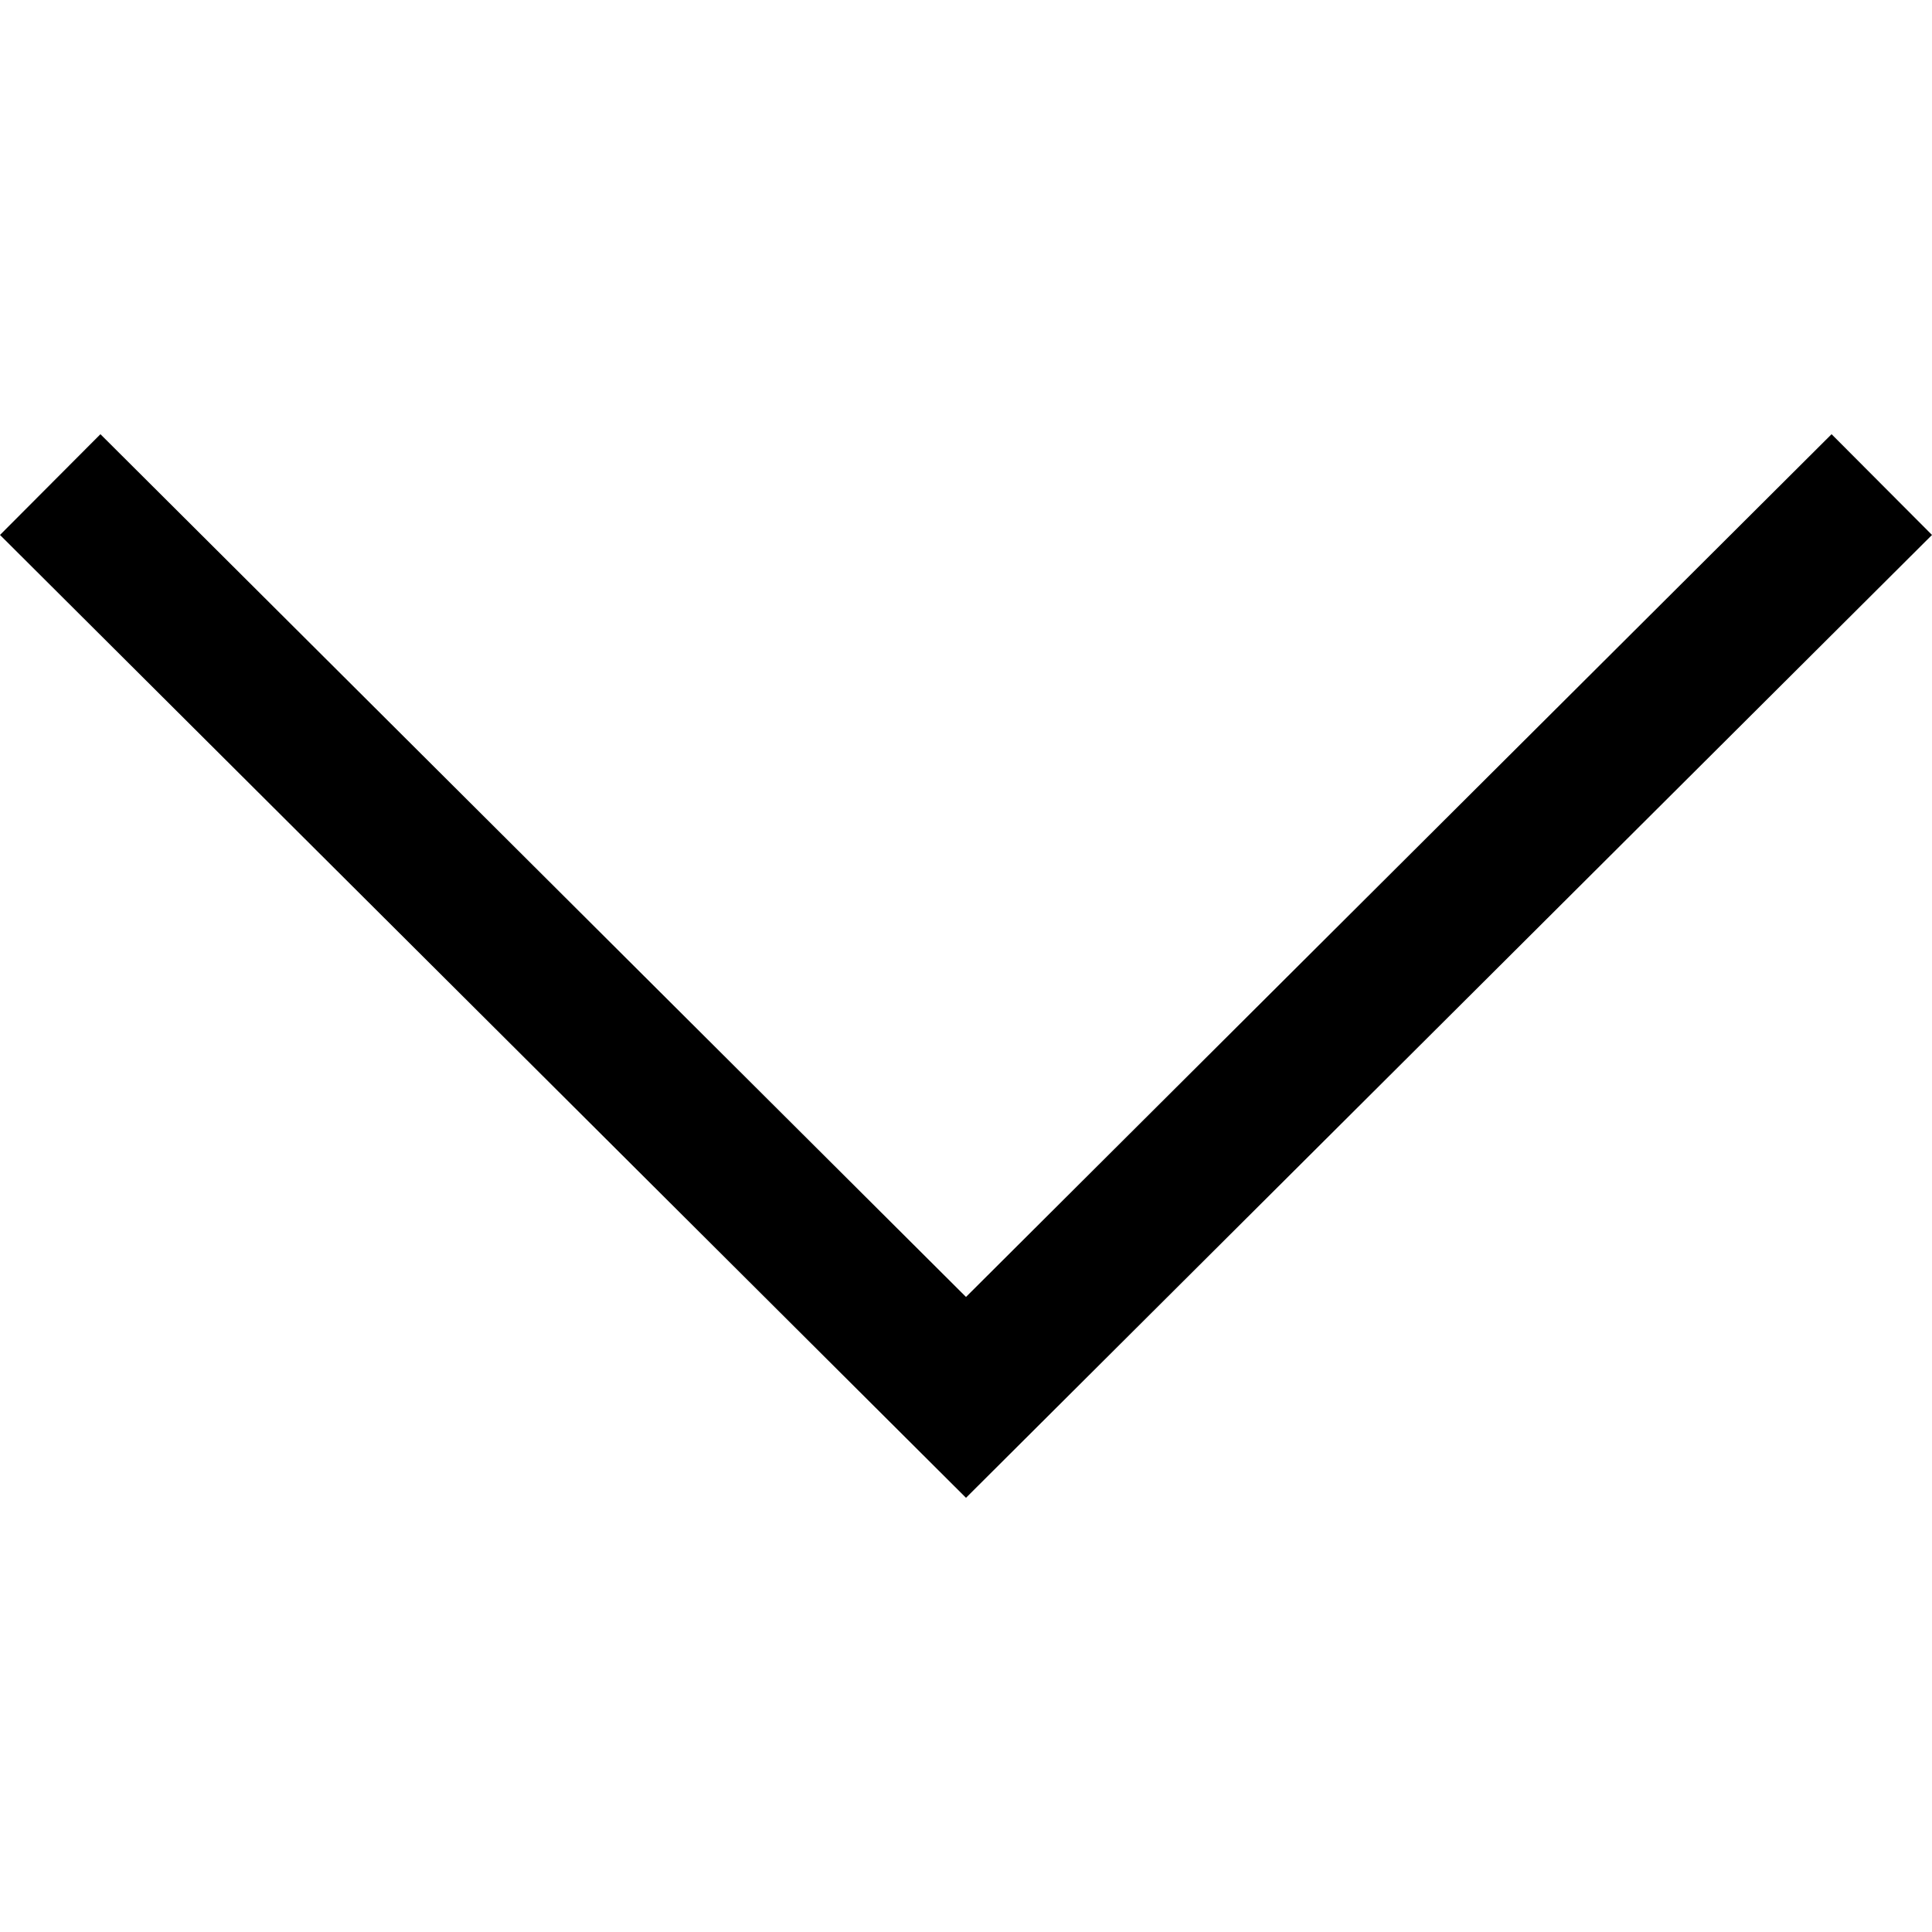
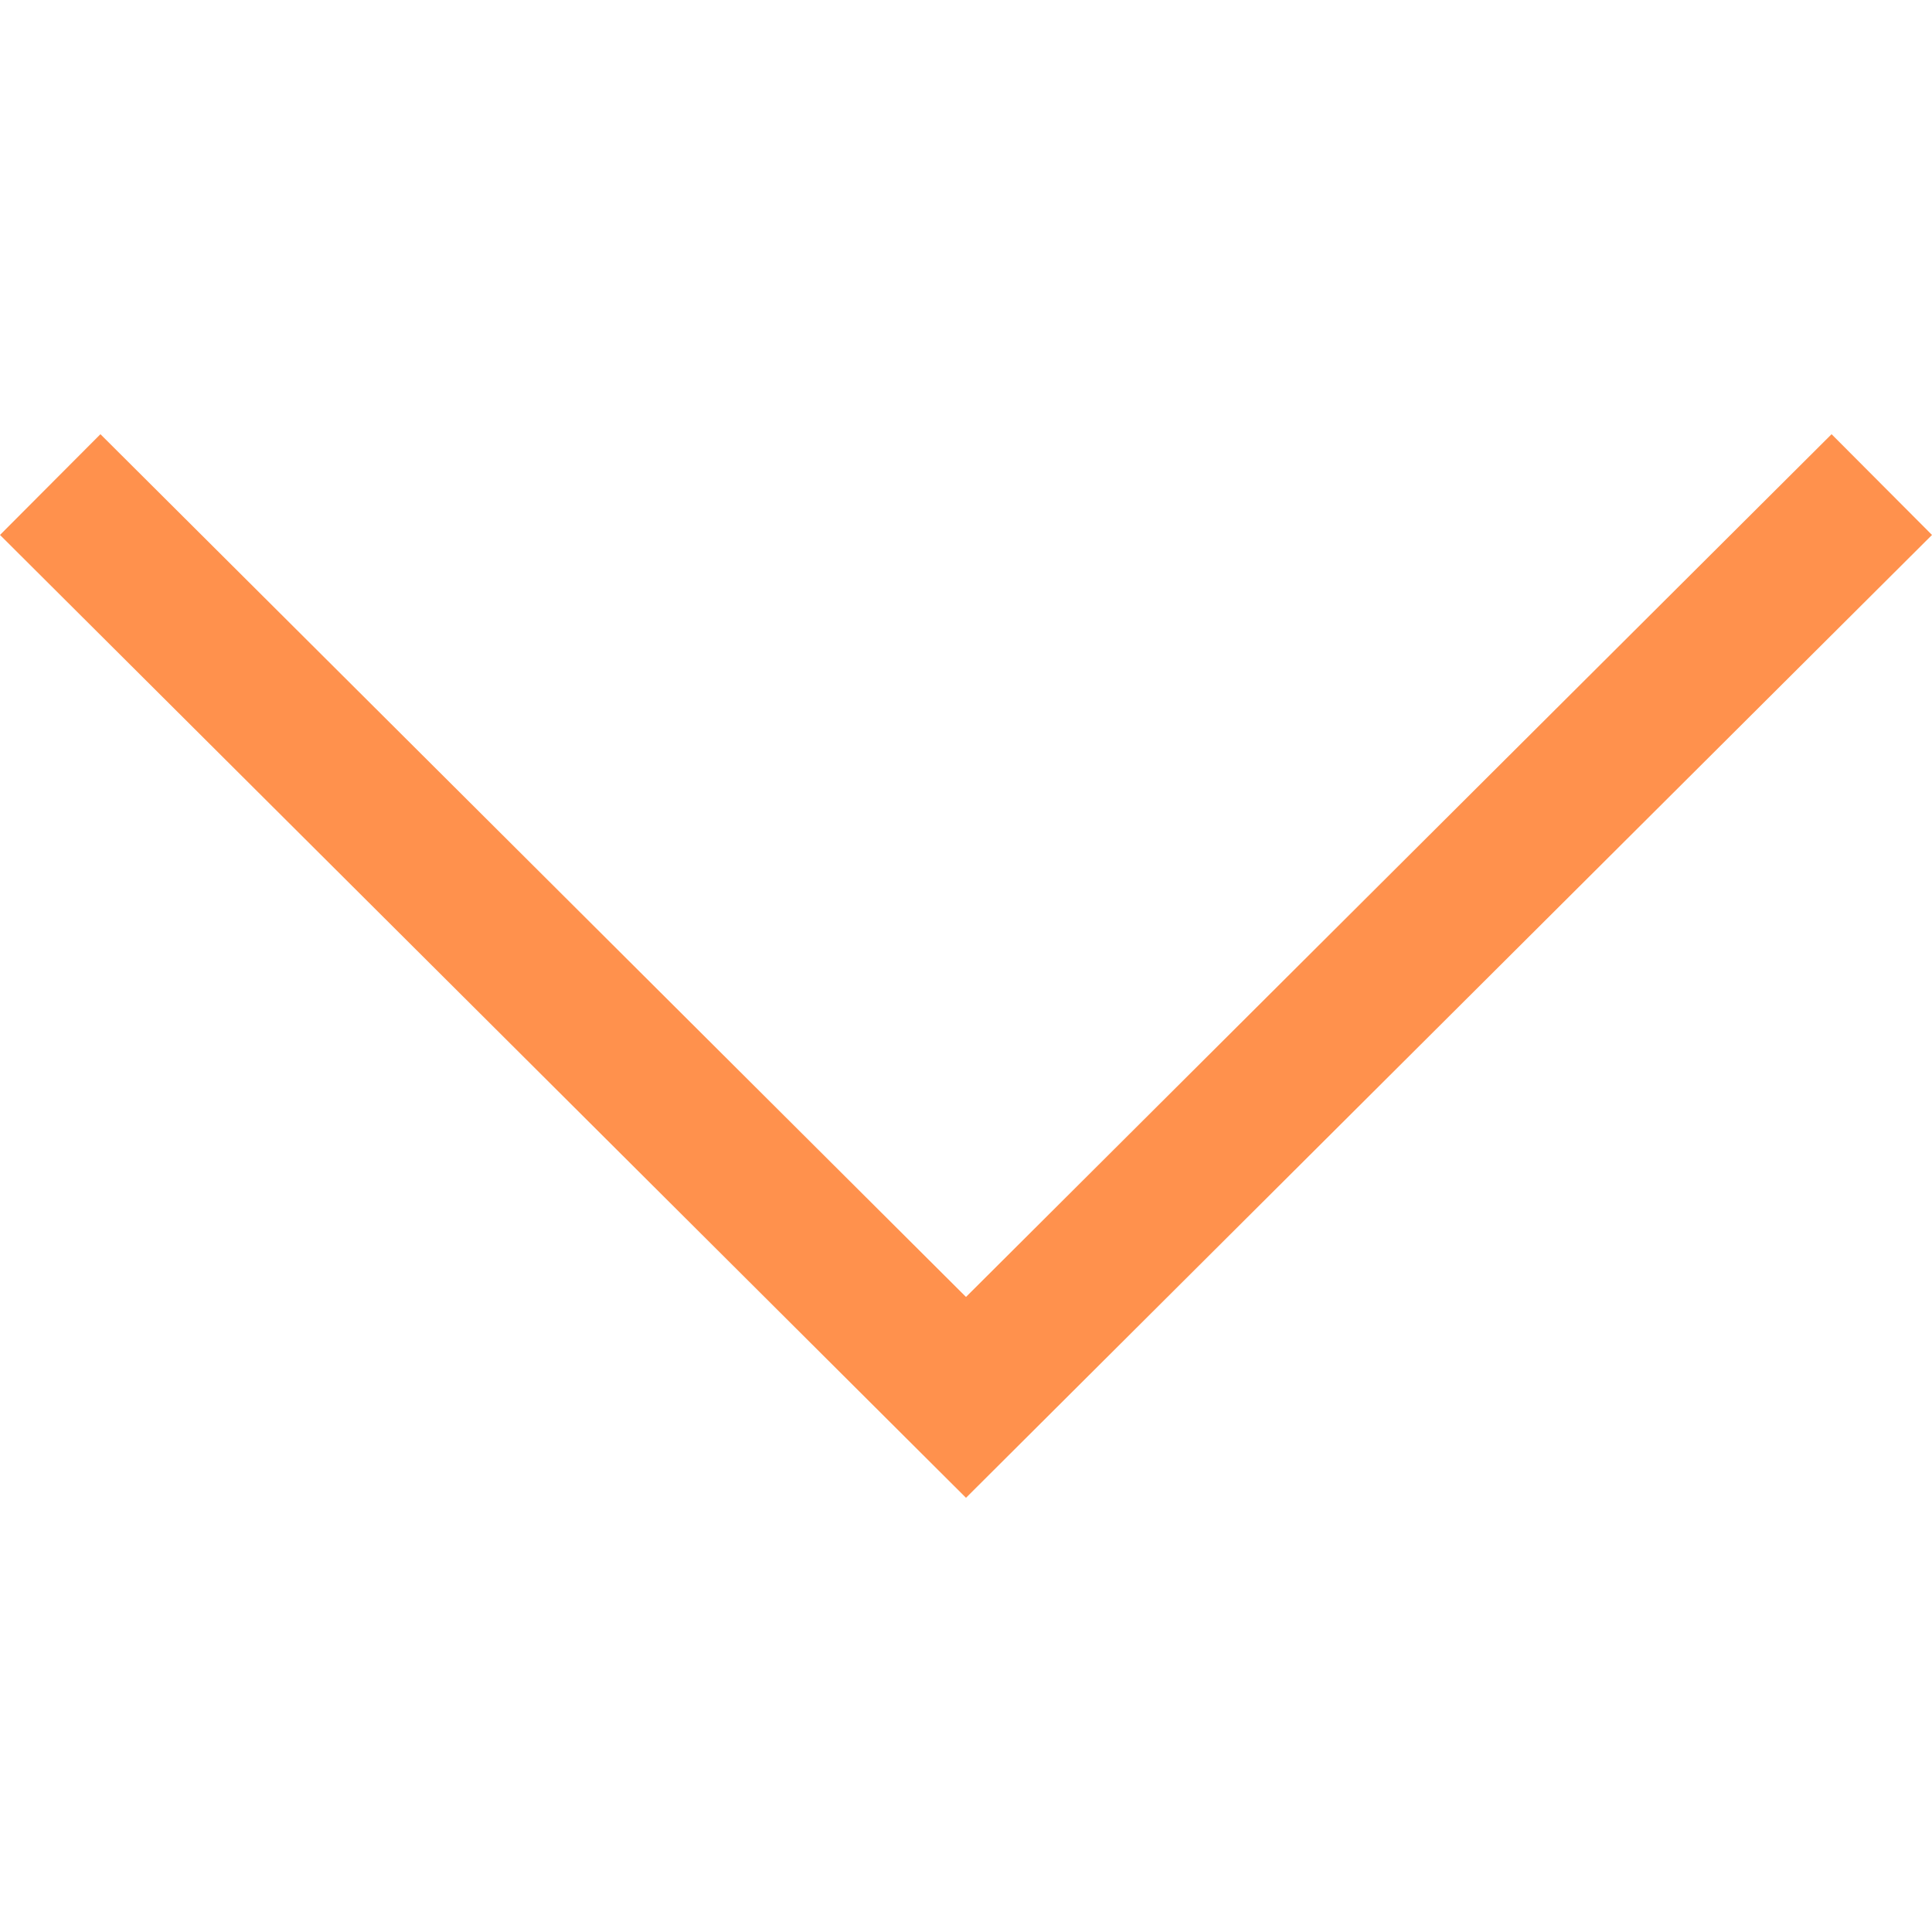
- <svg xmlns="http://www.w3.org/2000/svg" fill="#000000" height="800px" width="800px" version="1.1" id="Layer_1" viewBox="0 0 407.437 407.437" xml:space="preserve">
+ <svg xmlns="http://www.w3.org/2000/svg" fill="#ff914d" height="800px" width="800px" version="1.1" id="Layer_1" viewBox="0 0 407.437 407.437" xml:space="preserve">
  <polygon points="386.258,91.567 203.718,273.512 21.179,91.567 0,112.815 203.718,315.87 407.437,112.815 " />
</svg>
